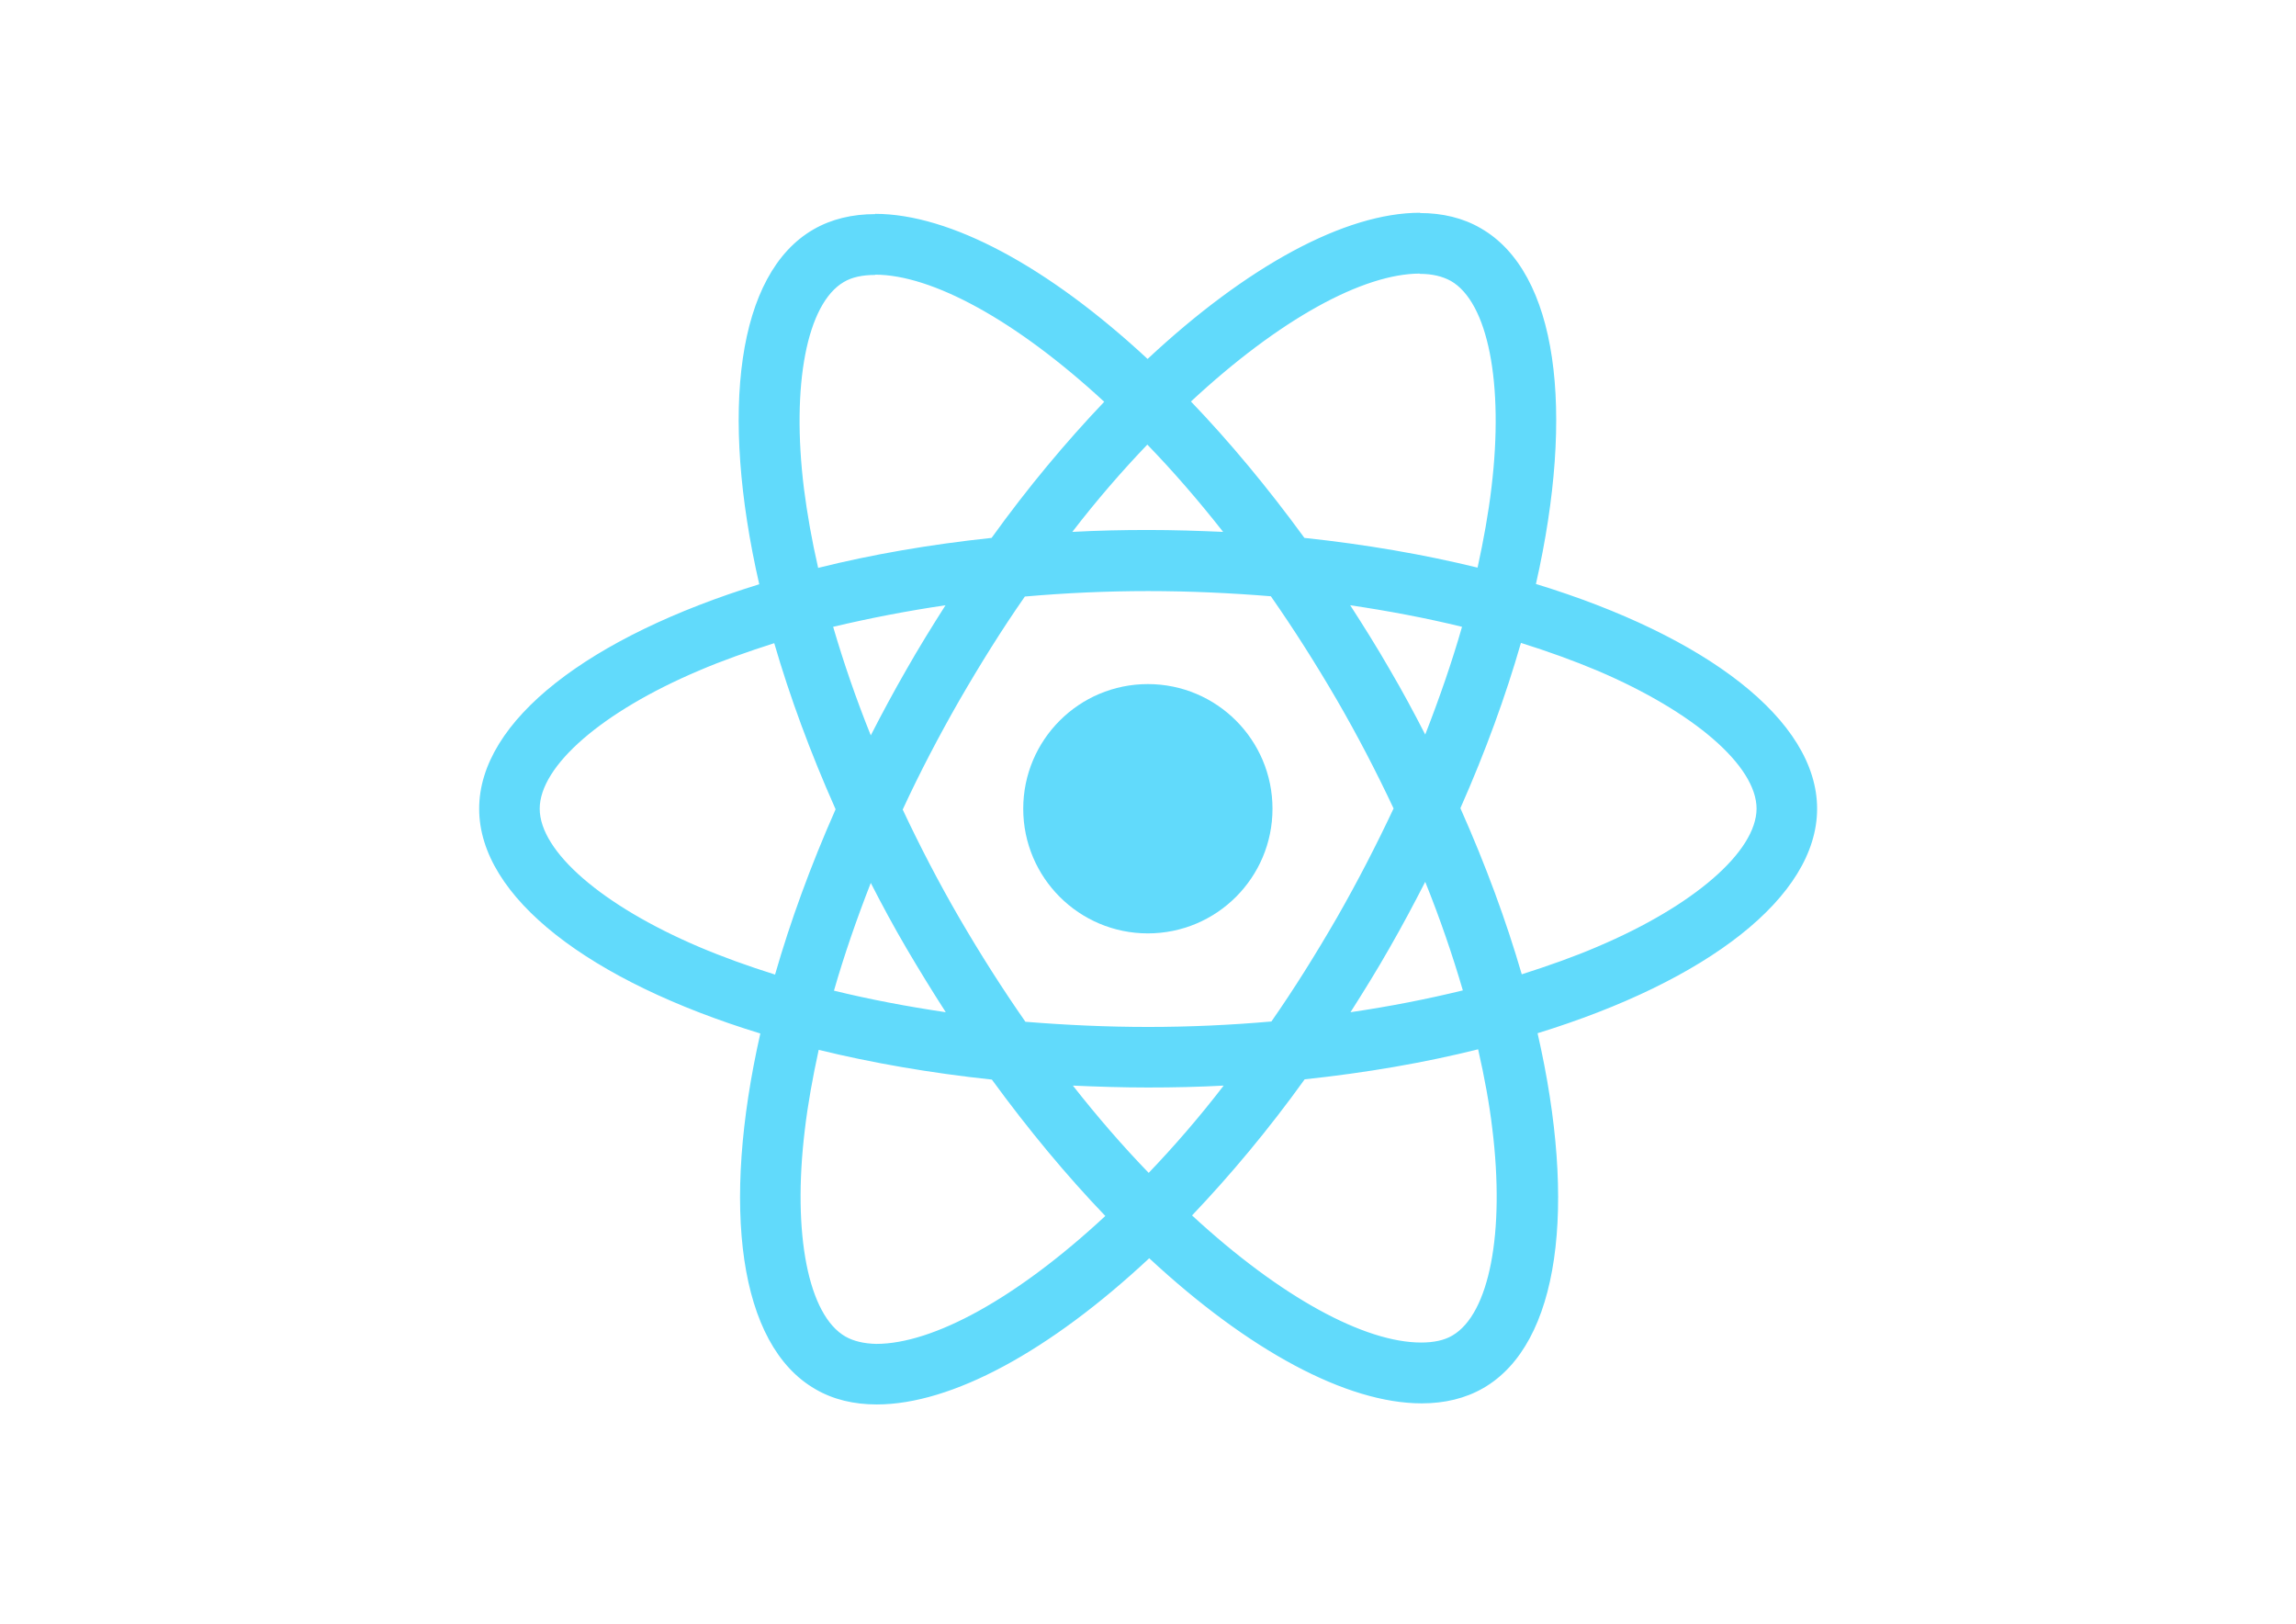
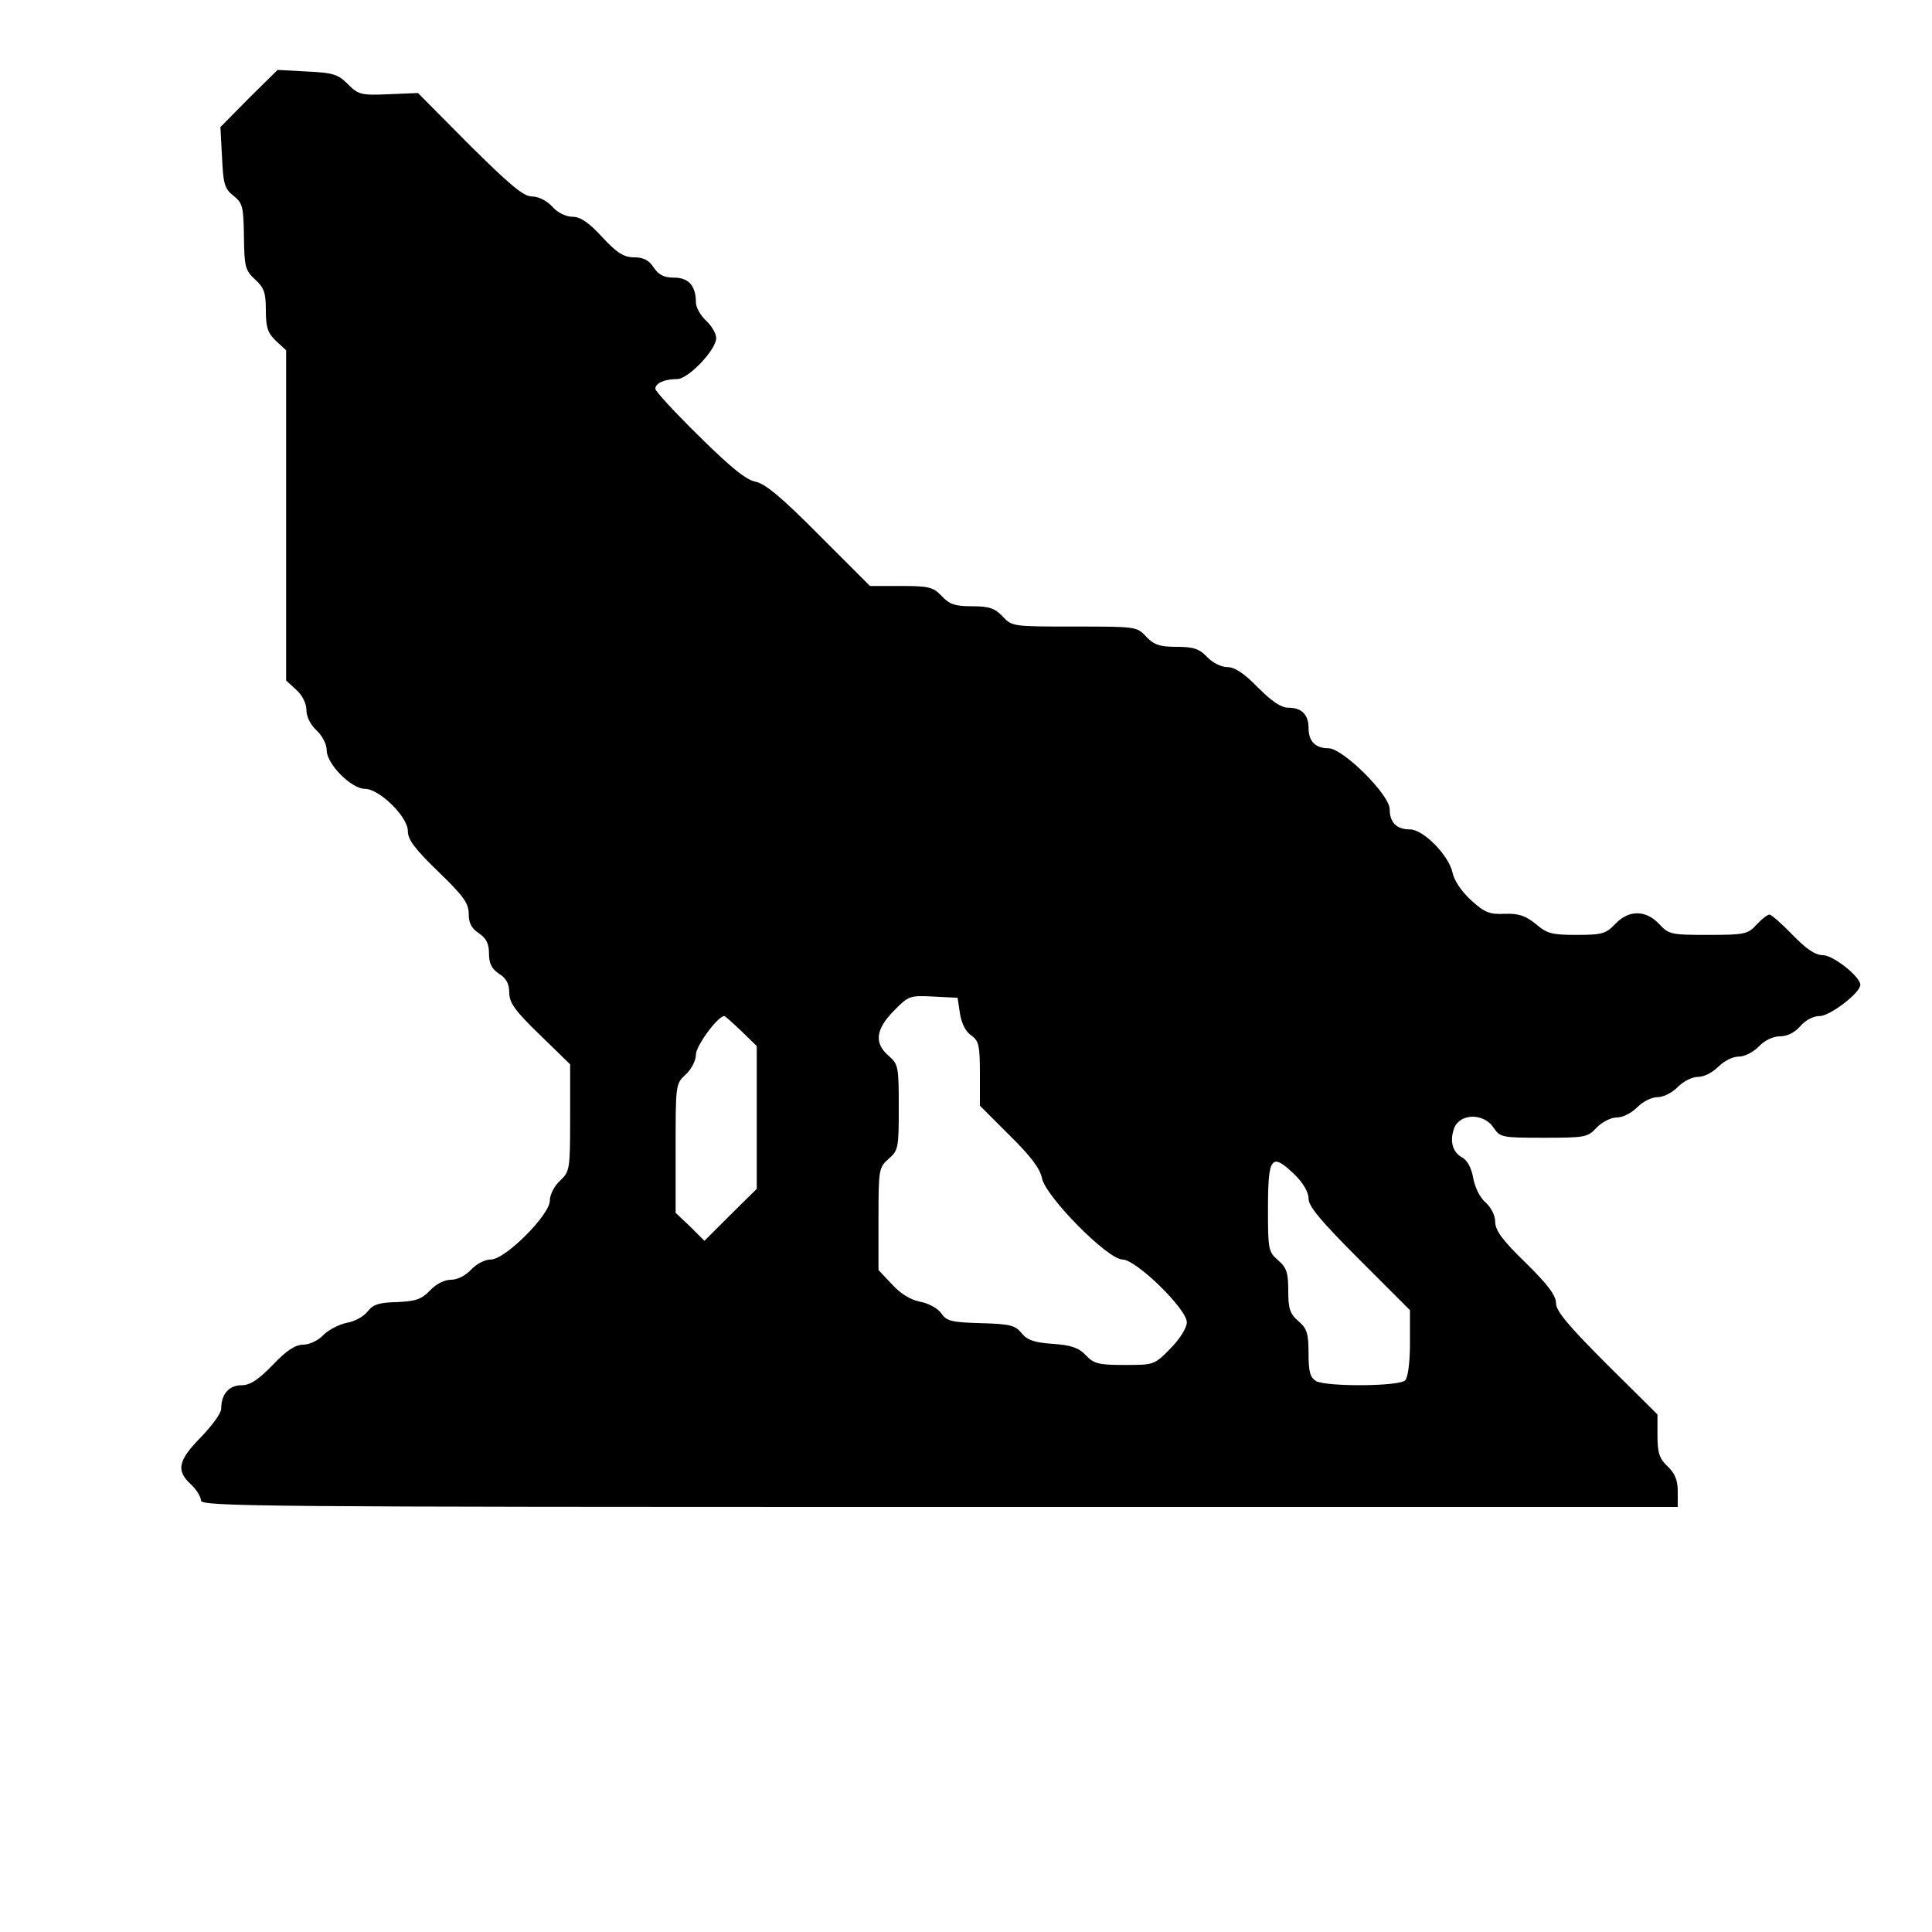
- <svg xmlns="http://www.w3.org/2000/svg" viewBox="0 0 841.9 595.3">
-   <g fill="#61DAFB">
-     <path d="M666.3 296.5c0-32.5-40.7-63.3-103.1-82.4 14.4-63.6 8-114.2-20.2-130.4-6.5-3.8-14.1-5.6-22.4-5.6v22.3c4.6 0 8.3.9 11.4 2.6 13.6 7.8 19.5 37.5 14.9 75.7-1.1 9.4-2.9 19.3-5.1 29.4-19.6-4.8-41-8.5-63.5-10.9-13.5-18.5-27.5-35.3-41.6-50 32.6-30.3 63.2-46.9 84-46.9V78c-27.5 0-63.5 19.6-99.9 53.6-36.4-33.8-72.4-53.2-99.9-53.2v22.3c20.7 0 51.4 16.5 84 46.6-14 14.7-28 31.4-41.3 49.9-22.6 2.4-44 6.1-63.6 11-2.3-10-4-19.7-5.2-29-4.7-38.2 1.1-67.9 14.6-75.8 3-1.8 6.9-2.6 11.5-2.6V78.5c-8.4 0-16 1.8-22.6 5.6-28.1 16.2-34.4 66.7-19.9 130.1-62.2 19.2-102.7 49.9-102.7 82.3 0 32.5 40.7 63.3 103.1 82.4-14.4 63.6-8 114.2 20.2 130.4 6.5 3.8 14.1 5.6 22.5 5.6 27.5 0 63.5-19.6 99.9-53.6 36.4 33.8 72.4 53.2 99.9 53.2 8.4 0 16-1.8 22.6-5.6 28.1-16.2 34.4-66.7 19.9-130.1 62-19.1 102.5-49.9 102.5-82.3zm-130.2-66.7c-3.7 12.9-8.3 26.2-13.5 39.5-4.1-8-8.4-16-13.1-24-4.6-8-9.5-15.8-14.4-23.4 14.2 2.1 27.9 4.7 41 7.9zm-45.8 106.5c-7.8 13.5-15.8 26.3-24.1 38.2-14.9 1.3-30 2-45.2 2-15.1 0-30.2-.7-45-1.9-8.3-11.9-16.4-24.6-24.2-38-7.6-13.1-14.5-26.4-20.8-39.8 6.2-13.4 13.2-26.8 20.7-39.9 7.8-13.5 15.8-26.3 24.1-38.2 14.9-1.3 30-2 45.2-2 15.1 0 30.2.7 45 1.9 8.3 11.9 16.4 24.6 24.2 38 7.6 13.1 14.5 26.4 20.8 39.8-6.3 13.4-13.2 26.8-20.7 39.9zm32.3-13c5.4 13.4 10 26.8 13.8 39.8-13.1 3.2-26.9 5.9-41.2 8 4.9-7.7 9.8-15.6 14.4-23.7 4.6-8 8.9-16.1 13-24.1zM421.2 430c-9.3-9.6-18.6-20.3-27.8-32 9 .4 18.2.7 27.5.7 9.4 0 18.7-.2 27.8-.7-9 11.7-18.3 22.4-27.5 32zm-74.4-58.9c-14.2-2.1-27.9-4.7-41-7.9 3.7-12.9 8.3-26.2 13.5-39.5 4.1 8 8.4 16 13.1 24 4.7 8 9.5 15.8 14.4 23.4zM420.7 163c9.3 9.6 18.6 20.3 27.8 32-9-.4-18.2-.7-27.5-.7-9.4 0-18.7.2-27.8.7 9-11.7 18.3-22.4 27.5-32zm-74 58.9c-4.9 7.7-9.8 15.6-14.4 23.7-4.6 8-8.9 16-13 24-5.4-13.4-10-26.8-13.8-39.8 13.1-3.1 26.9-5.8 41.2-7.9zm-90.5 125.2c-35.4-15.1-58.3-34.9-58.3-50.6 0-15.7 22.9-35.6 58.3-50.6 8.6-3.7 18-7 27.7-10.1 5.7 19.6 13.2 40 22.5 60.9-9.2 20.8-16.6 41.1-22.2 60.6-9.9-3.1-19.3-6.5-28-10.2zM310 490c-13.6-7.8-19.5-37.5-14.9-75.7 1.1-9.4 2.9-19.3 5.1-29.4 19.6 4.8 41 8.5 63.5 10.9 13.5 18.5 27.5 35.3 41.6 50-32.6 30.3-63.2 46.9-84 46.9-4.5-.1-8.3-1-11.3-2.7zm237.2-76.2c4.7 38.2-1.1 67.9-14.6 75.8-3 1.8-6.9 2.6-11.5 2.6-20.7 0-51.4-16.5-84-46.6 14-14.7 28-31.4 41.3-49.9 22.6-2.4 44-6.1 63.6-11 2.3 10.1 4.1 19.8 5.2 29.1zm38.5-66.7c-8.6 3.7-18 7-27.7 10.1-5.7-19.6-13.2-40-22.5-60.9 9.2-20.8 16.6-41.1 22.2-60.6 9.9 3.1 19.3 6.5 28.1 10.2 35.4 15.1 58.3 34.9 58.3 50.6-.1 15.7-23 35.6-58.4 50.6zM320.8 78.4z" />
-     <circle cx="420.9" cy="296.5" r="45.7" />
-     <path d="M520.5 78.1z" />
+ <svg xmlns="http://www.w3.org/2000/svg" version="1.0" width="auto" height="auto" viewBox="0 0 500 500" preserveAspectRatio="xMidYMid meet">
+   <g transform="translate(10,390) scale(0.105,-0.105)" fill="#000000" stroke="none">
+     <path d="M518 3472 l-70 -71 4 -74 c3 -65 6 -78 28 -95 23 -18 25 -28 26 -101 1 -74 3 -83 28 -106 22 -20 26 -33 26 -76 0 -42 5 -56 25 -75 l25 -23 0 -407 0 -407 25 -23 c15 -13 25 -34 25 -50 0 -16 10 -36 25 -50 14 -13 25 -34 25 -49 0 -34 61 -95 94 -95 36 0 106 -69 106 -104 0 -21 17 -44 75 -100 62 -60 75 -78 75 -104 0 -23 7 -36 25 -48 18 -12 25 -25 25 -50 0 -25 7 -38 25 -50 18 -11 25 -25 25 -47 0 -24 14 -44 75 -103 l75 -73 0 -132 c0 -128 -1 -132 -25 -155 -14 -13 -25 -34 -25 -49 0 -35 -110 -145 -145 -145 -15 0 -36 -11 -49 -25 -14 -15 -34 -25 -50 -25 -16 0 -37 -11 -51 -26 -21 -22 -35 -27 -81 -29 -45 -1 -60 -6 -73 -23 -9 -12 -32 -25 -51 -28 -19 -4 -45 -17 -58 -30 -13 -14 -35 -24 -50 -24 -19 0 -41 -14 -75 -50 -36 -37 -56 -50 -77 -50 -31 0 -50 -22 -50 -58 0 -11 -23 -42 -50 -70 -56 -57 -62 -82 -25 -116 14 -13 25 -31 25 -40 0 -15 142 -16 1820 -16 l1820 0 0 38 c0 28 -7 45 -25 62 -20 19 -25 33 -25 76 l0 52 -125 124 c-95 95 -125 131 -125 150 0 19 -20 46 -75 100 -57 55 -75 80 -75 101 0 16 -10 35 -24 48 -14 12 -26 37 -30 59 -4 24 -14 43 -25 50 -26 13 -34 41 -22 74 15 37 73 37 97 1 16 -24 20 -25 123 -25 102 0 109 1 131 25 14 14 35 25 50 25 15 0 36 11 50 25 14 14 35 25 50 25 15 0 36 11 50 25 14 14 35 25 50 25 15 0 36 11 50 25 14 14 35 25 50 25 15 0 36 11 50 25 14 15 35 25 52 25 18 0 36 9 50 25 13 15 32 25 48 25 25 0 100 57 100 77 0 20 -67 73 -92 73 -19 0 -41 15 -75 50 -26 27 -52 50 -57 50 -5 0 -19 -11 -32 -25 -21 -23 -29 -25 -119 -25 -91 0 -97 1 -121 27 -33 35 -75 35 -108 0 -23 -24 -32 -27 -95 -27 -61 0 -73 3 -101 27 -25 20 -41 26 -76 25 -37 -2 -50 3 -83 33 -24 22 -42 49 -46 68 -9 43 -72 107 -105 107 -33 0 -50 17 -50 50 0 35 -115 150 -151 150 -32 0 -49 17 -49 50 0 33 -17 50 -50 50 -18 0 -41 16 -75 50 -34 35 -57 50 -75 50 -15 0 -37 11 -50 25 -19 20 -33 25 -75 25 -42 0 -56 5 -75 25 -23 25 -26 25 -177 25 -151 0 -154 0 -177 25 -19 20 -33 25 -75 25 -43 0 -56 5 -75 25 -21 22 -31 25 -100 25 l-77 0 -125 125 c-92 93 -133 127 -157 132 -23 4 -62 36 -139 112 -59 58 -108 111 -108 117 0 14 23 24 54 24 27 0 96 72 96 101 0 11 -11 30 -25 43 -14 13 -25 33 -25 45 0 41 -18 61 -54 61 -25 0 -38 7 -50 25 -12 18 -25 25 -48 25 -25 0 -42 10 -79 50 -33 36 -54 50 -73 50 -16 0 -37 10 -50 25 -14 15 -34 25 -50 25 -21 0 -54 28 -154 127 l-127 128 -73 -3 c-67 -3 -74 -1 -100 25 -24 24 -36 28 -100 31 l-73 4 -71 -70z m1753 -2257 c4 -24 15 -45 28 -53 18 -13 21 -24 21 -94 l0 -79 73 -73 c52 -51 76 -83 80 -106 10 -46 161 -199 198 -200 34 0 159 -122 159 -155 0 -13 -17 -41 -40 -64 -40 -41 -41 -41 -113 -41 -65 0 -76 3 -96 24 -17 18 -36 25 -81 28 -45 3 -63 9 -77 26 -16 20 -29 23 -100 25 -73 2 -85 5 -98 24 -9 13 -32 25 -53 29 -24 5 -48 20 -69 43 l-33 35 0 126 c0 122 1 127 25 148 24 21 25 27 25 127 0 100 -1 106 -25 127 -36 31 -32 65 12 110 37 38 40 39 98 36 l60 -3 6 -40z m-539 -42 l38 -37 0 -176 0 -176 -65 -64 -64 -64 -35 35 -36 34 0 159 c0 157 0 159 25 182 14 13 25 34 25 49 0 21 53 94 70 95 2 0 21 -17 42 -37z m1365 -355 c20 -20 33 -42 33 -58 0 -19 30 -55 125 -150 l125 -125 0 -80 c0 -50 -5 -86 -12 -93 -15 -15 -191 -16 -219 -2 -15 9 -19 22 -19 69 0 49 -4 61 -25 79 -21 18 -25 31 -25 75 0 44 -4 57 -25 75 -24 21 -25 27 -25 125 0 132 8 142 67 85z" />
  </g>
</svg>
